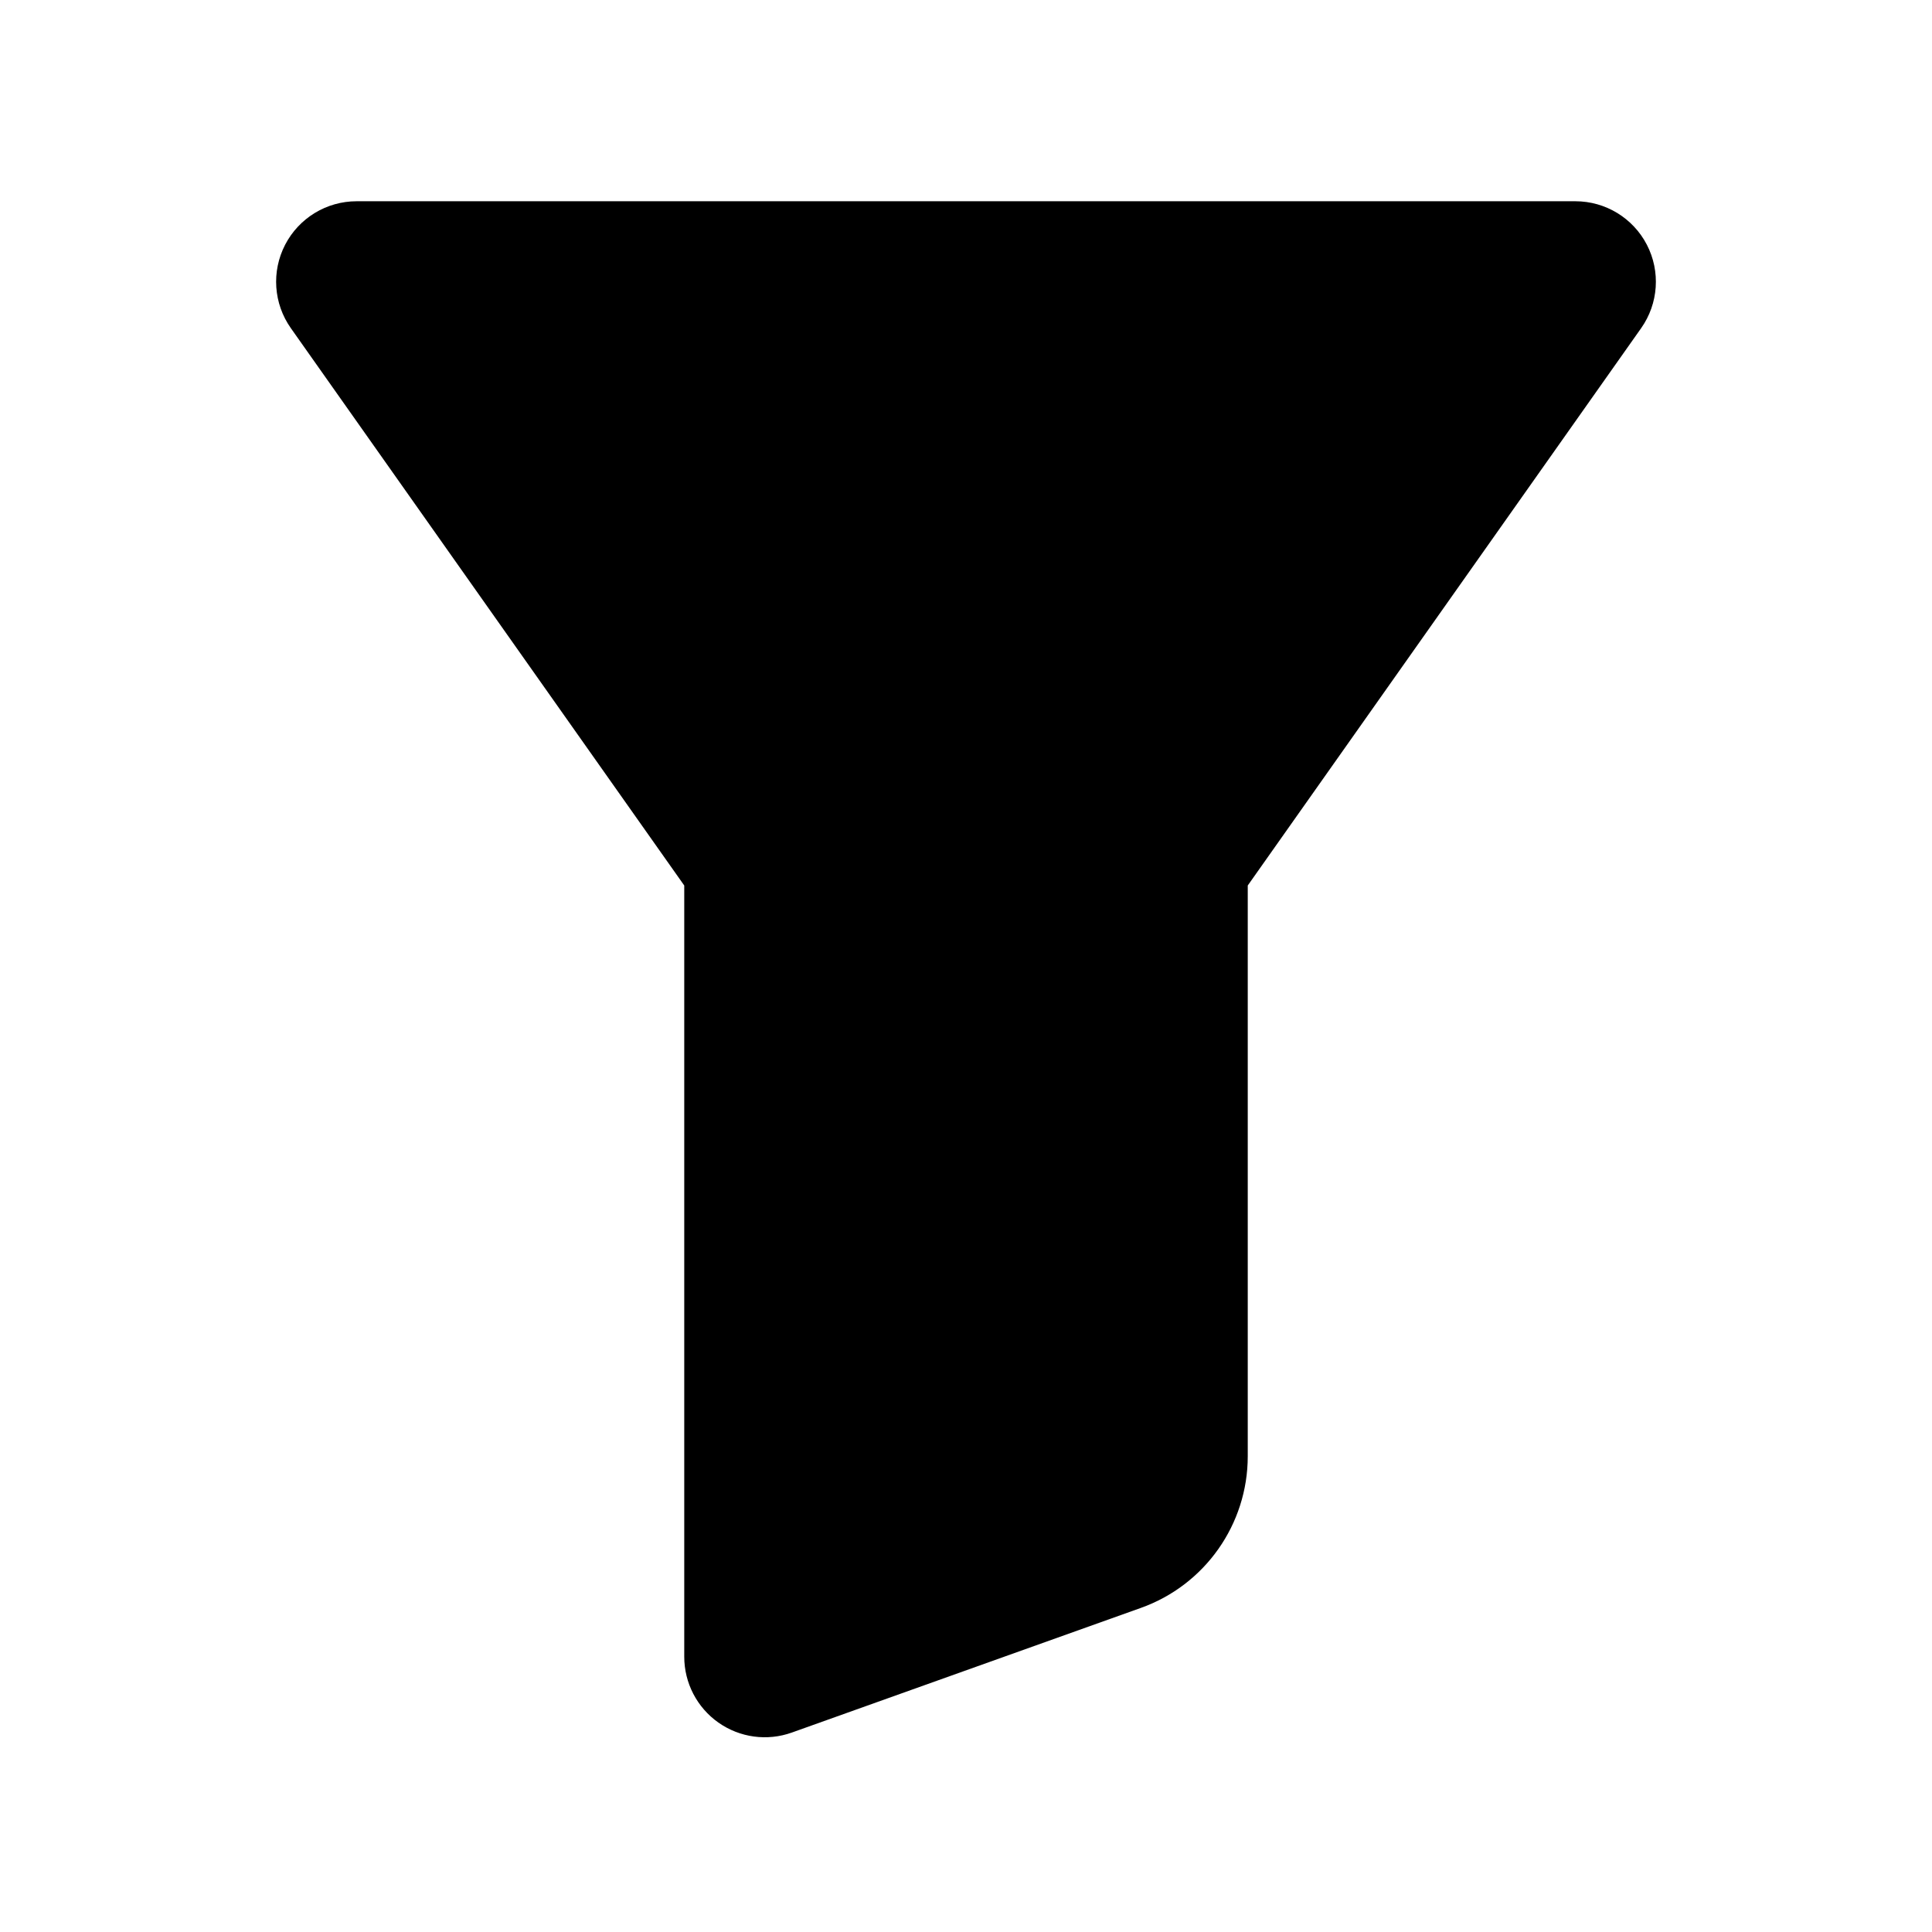
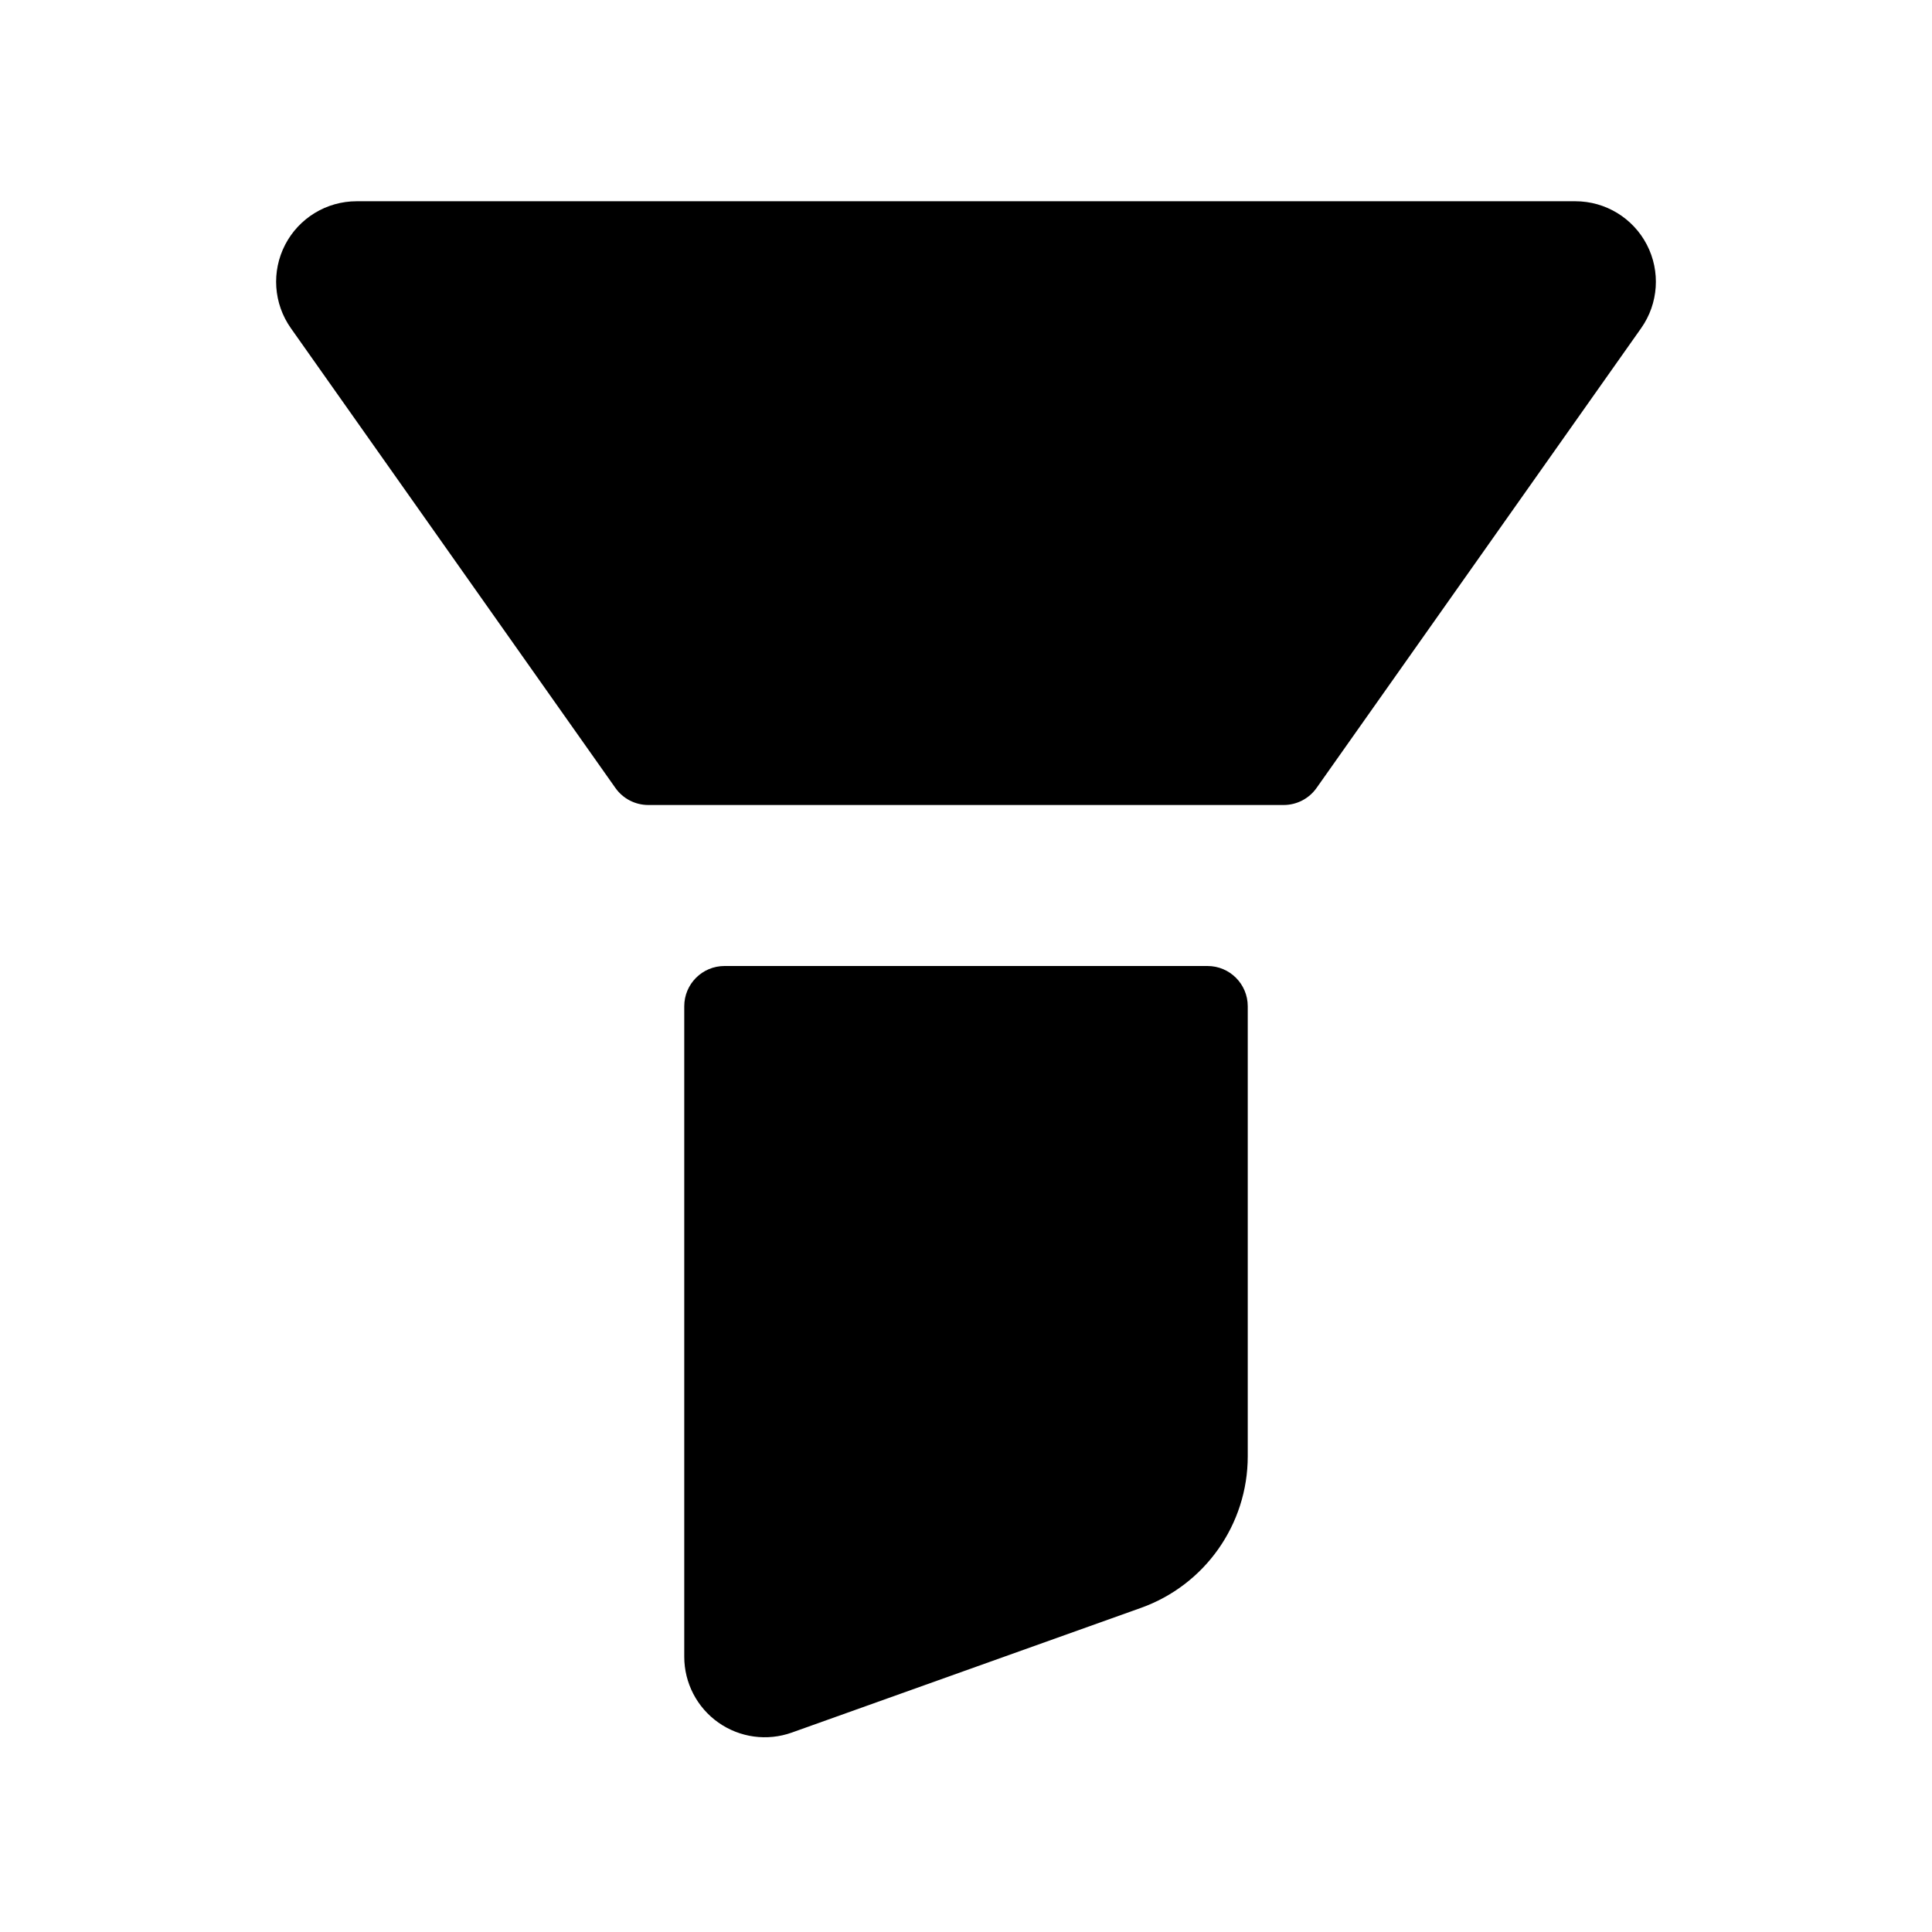
<svg xmlns="http://www.w3.org/2000/svg" viewBox="0 0 1024 1024" version="1.1">
-   <path d="M834.987 106.667a42.667 42.667 0 0 1 34.859 67.264L661.333 469.333v302.528a85.333 85.333 0 0 1-56.64 80.363l-185.003 66.069A42.667 42.667 0 0 1 362.667 878.123V469.333L154.155 173.931A42.667 42.667 0 0 1 189.013 106.667h645.973z" p-id="44716" />
+   <path d="M640 512a21.333 21.333 0 0 1 21.333 21.333v238.528a85.333 85.333 0 0 1-56.64 80.363l-185.003 66.069A42.667 42.667 0 0 1 362.667 878.123V533.333a21.333 21.333 0 0 1 21.333-21.333h256z m194.987-405.333a42.667 42.667 0 0 1 34.859 67.264l-172.053 243.712a21.333 21.333 0 0 1-17.429 9.024H343.616a21.333 21.333 0 0 1-17.429-9.024L154.155 173.931A42.667 42.667 0 0 1 189.013 106.667h645.973z" p-id="3414" />
</svg>
